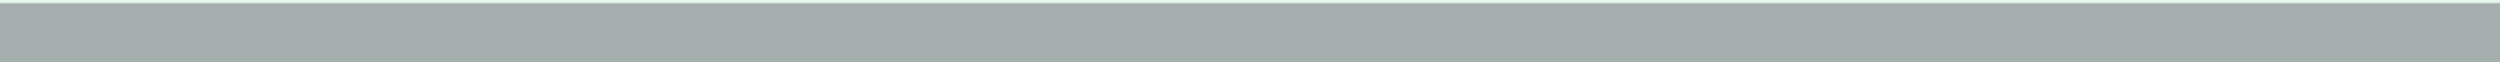
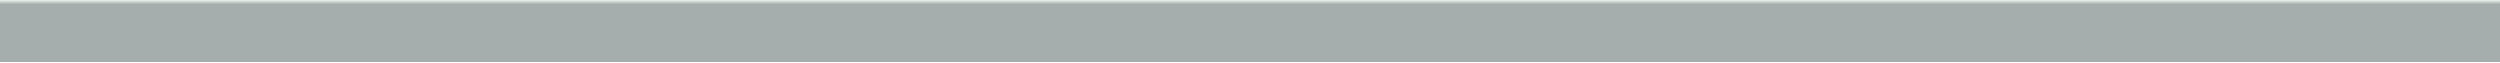
<svg xmlns="http://www.w3.org/2000/svg" width="600pt" height="15pt" viewBox="0 0 600 15" version="1.1" shape-rendering="crispEdges">
  <defs>
-     <linearGradient id="linear0" gradientUnits="userSpaceOnUse" x1="0.5" y1="0.5" x2="0.5" y2="1">
+     <linearGradient id="linear0" gradientUnits="userSpaceOnUse" x1="0.5" y1="0" x2="0.5" y2="1">
      <stop offset="0" style="stop-color:rgb(91%,96%,93%);stop-opacity:1;" />
      <stop offset="1" style="stop-color:rgb(65%,68%,68%);stop-opacity:1;" />
    </linearGradient>
-     <linearGradient id="linear1" gradientUnits="userSpaceOnUse" x1="0.5" y1="0.5" x2="0.5" y2="1">
+     <linearGradient id="linear1" gradientUnits="userSpaceOnUse" x1="0.5" y1="0" x2="0.5" y2="1">
      <stop offset="0" style="stop-color:rgb(91%,96%,93%);stop-opacity:1;" />
      <stop offset="1" style="stop-color:rgb(65%,68%,68%);stop-opacity:1;" />
    </linearGradient>
-     <linearGradient id="linear2" gradientUnits="userSpaceOnUse" x1="0.5" y1="0.5" x2="0.5" y2="1">
+     <linearGradient id="linear2" gradientUnits="userSpaceOnUse" x1="0.5" y1="0" x2="0.5" y2="1">
      <stop offset="0" style="stop-color:rgb(91%,96%,93%);stop-opacity:1;" />
      <stop offset="1" style="stop-color:rgb(65%,68%,68%);stop-opacity:1;" />
    </linearGradient>
  </defs>
-   <g id="surface69">
+   <g id="surface73">
    <path style=" stroke:none;fill-rule:nonzero;fill:url(#linear0);" d="M 7.5 0 L 207.5 0 L 207.5 15 L 7.5 15 Z M 0 0 L 15 0 L 15 15 L 0 15 Z M 0 0 " />
    <path style=" stroke:none;fill-rule:nonzero;fill:url(#linear1);" d="M 207.5 0 L 407.5 0 L 407.5 15 L 207.5 15 Z M 200 0 L 215 0 L 215 15 L 200 15 Z M 200 0 " />
    <path style=" stroke:none;fill-rule:nonzero;fill:url(#linear2);" d="M 407.5 0 L 607.5 0 L 607.5 15 L 407.5 15 Z M 400 0 L 415 0 L 415 15 L 400 15 Z M 400 0 " />
  </g>
</svg>
